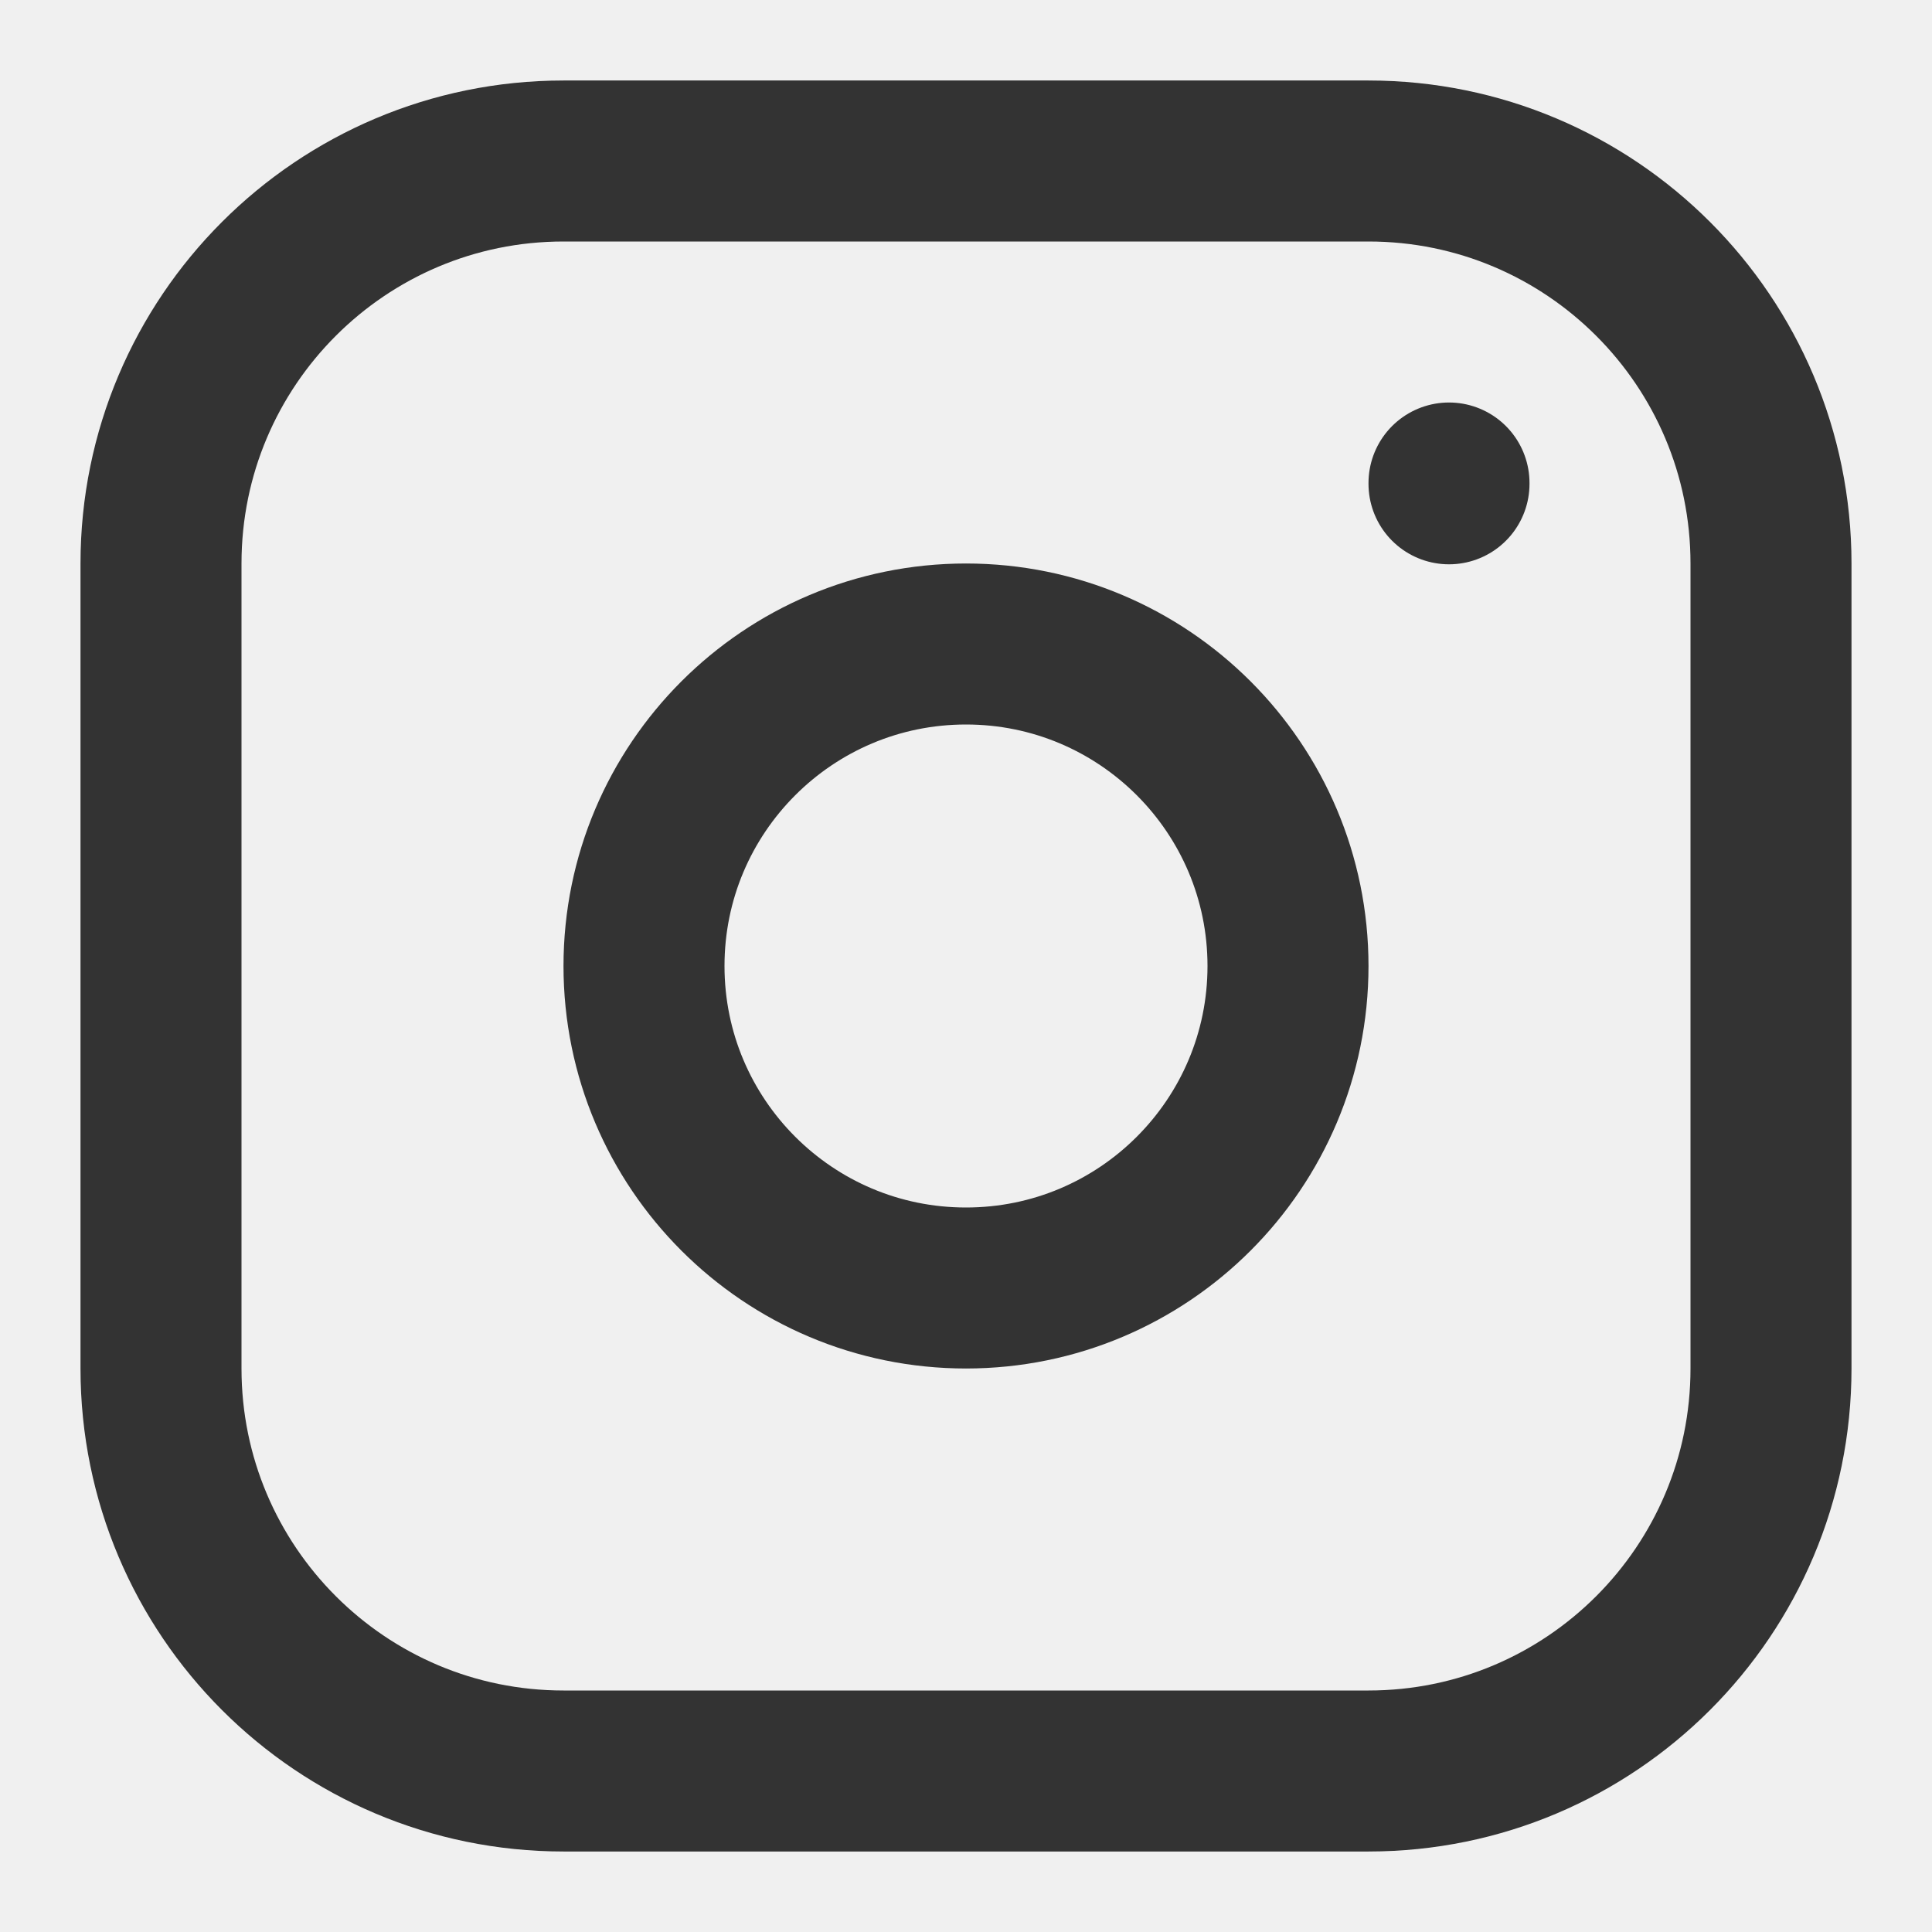
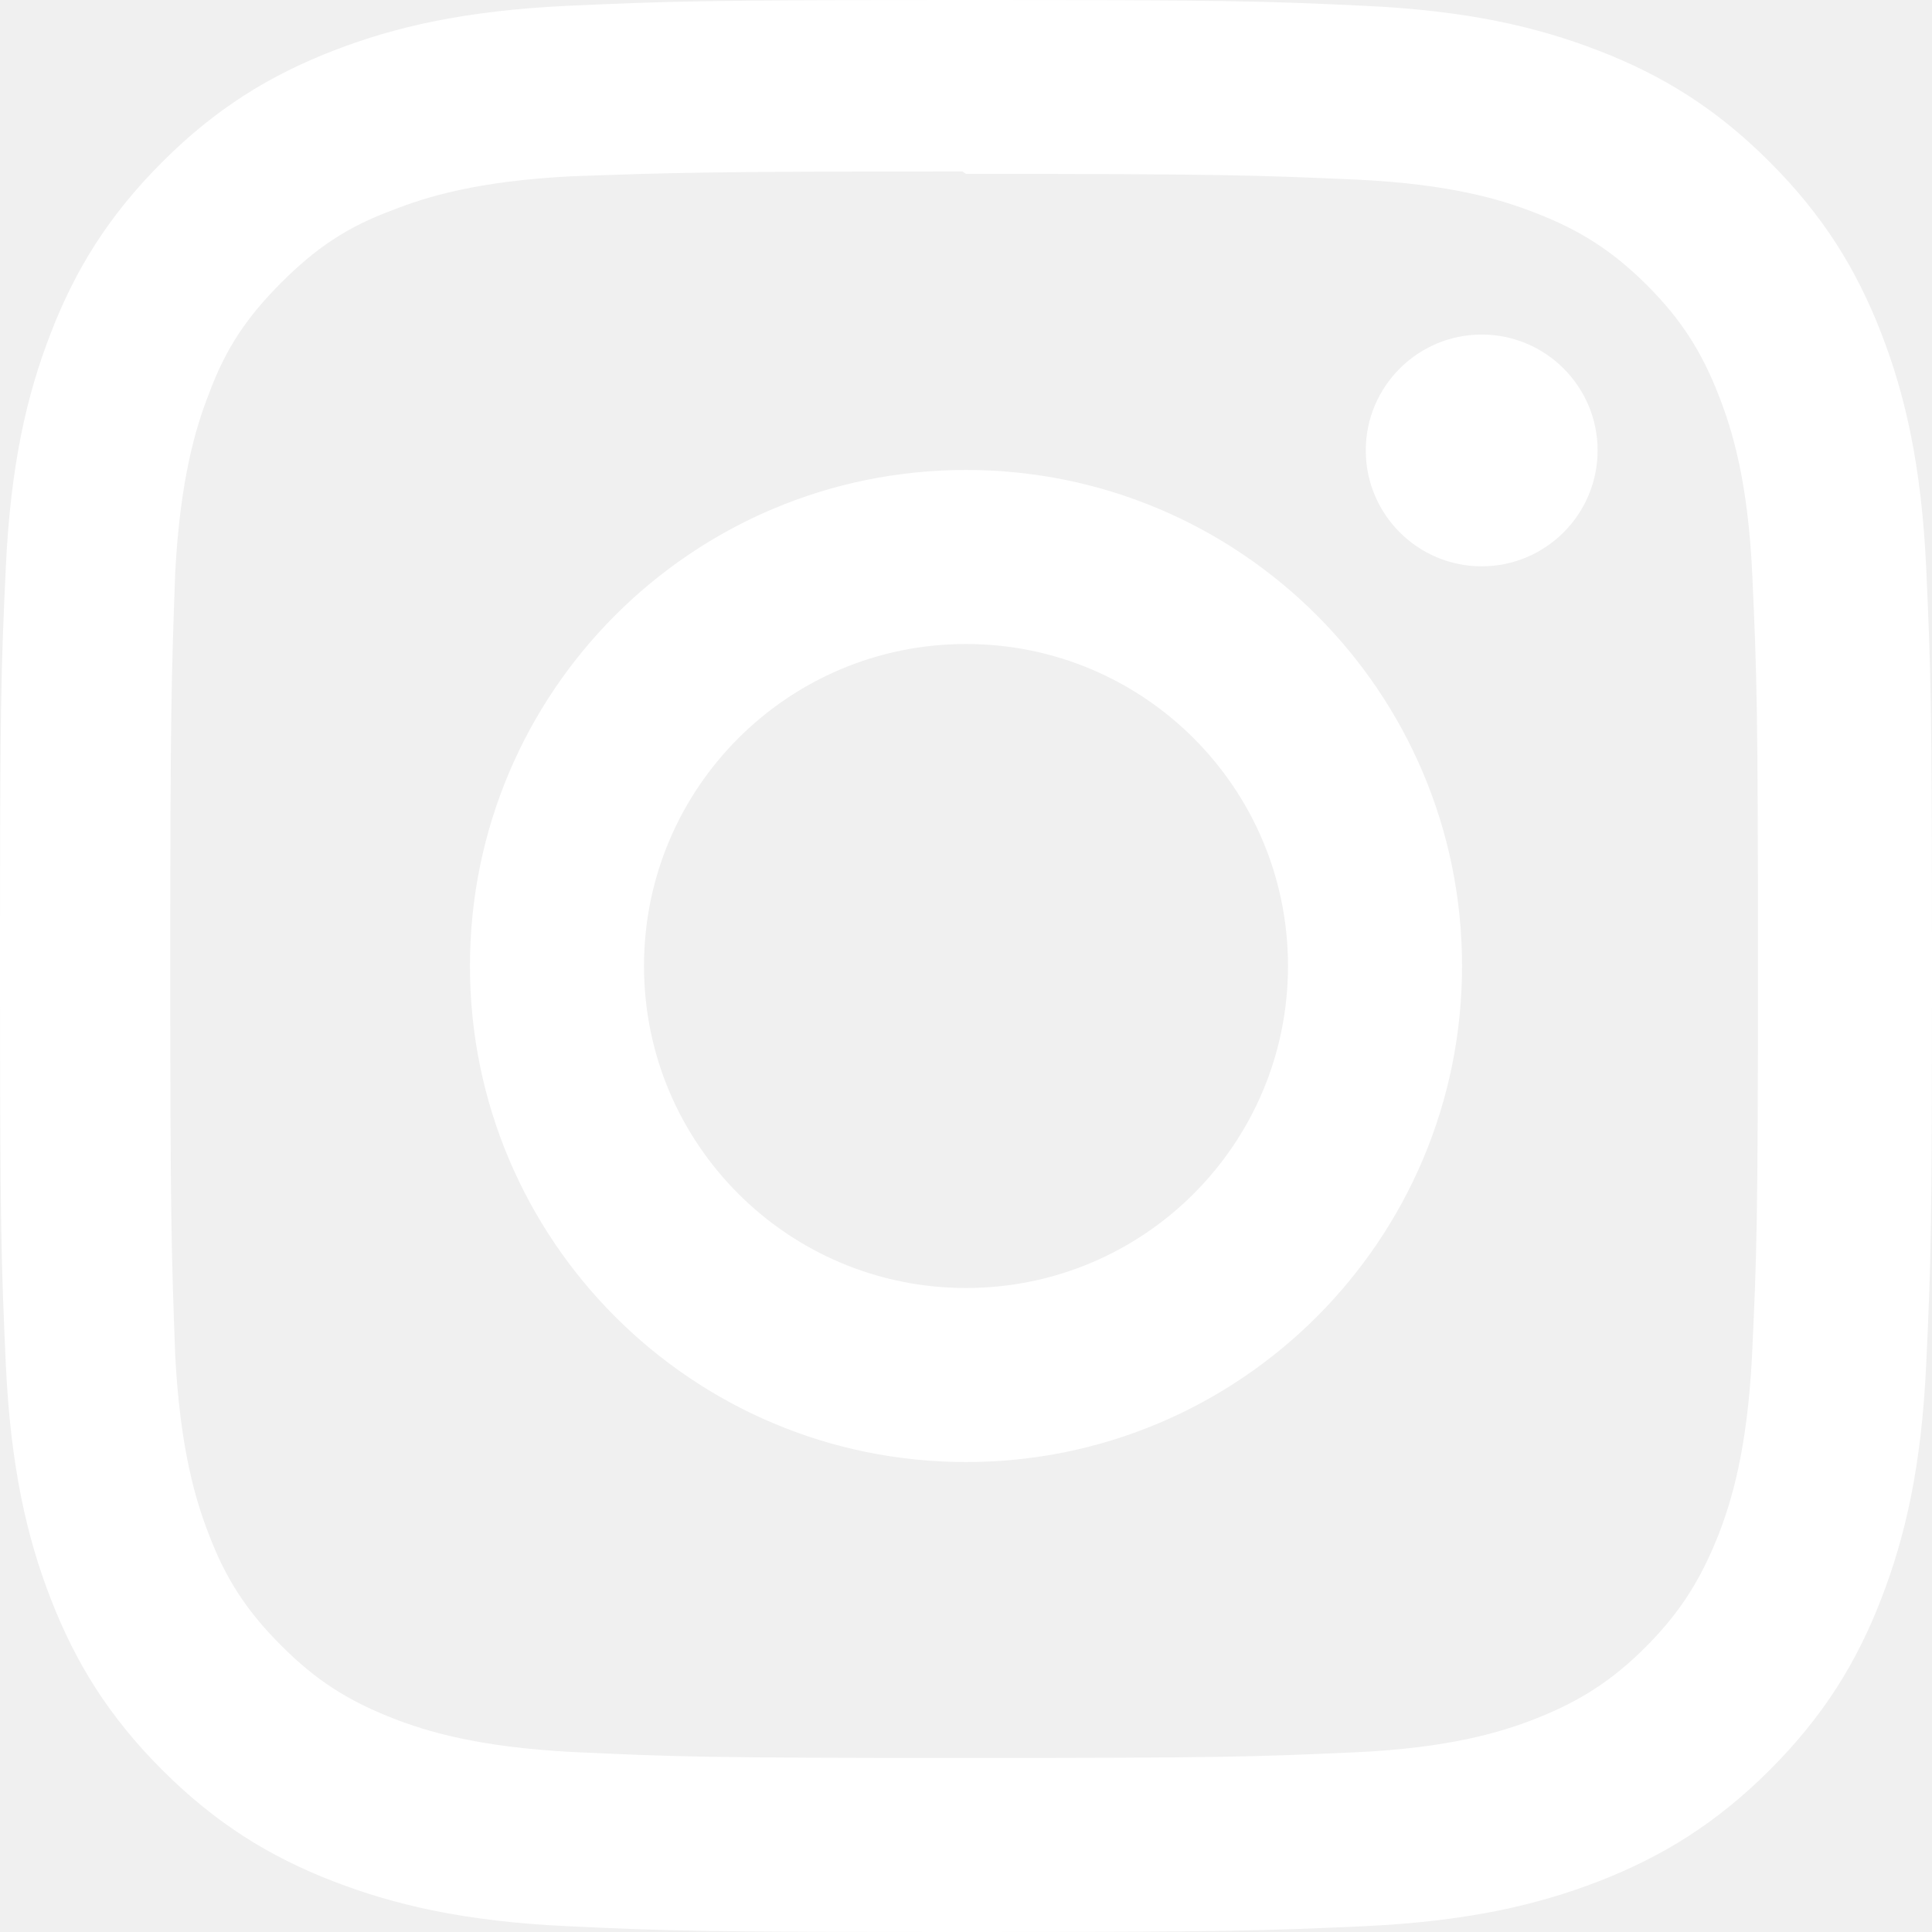
- <svg xmlns="http://www.w3.org/2000/svg" width="24" height="24" viewBox="0 0 24 24" fill="none">
-   <rect x="2" y="2" width="20" height="20" rx="5" stroke="#333333" stroke-width="2" stroke-linecap="round" stroke-linejoin="round" />
-   <circle cx="12" cy="12" r="4" stroke="#333333" stroke-width="2" stroke-linecap="round" stroke-linejoin="round" />
-   <path d="M18 6L18 6.01" stroke="#333333" stroke-width="2" stroke-linecap="round" stroke-linejoin="round" />
+ <svg xmlns="http://www.w3.org/2000/svg" width="24" height="24" viewBox="0 0 24 24" fill="#FFFFFF">
+   <path d="M12 0C8.74 0 8.333 0.015 7.053 0.072C5.775 0.132 4.905 0.333 4.14 0.63C3.351 0.936 2.681 1.347 2.014 2.014C1.347 2.681 0.935 3.35 0.63 4.14C0.333 4.905 0.131 5.775 0.072 7.053C0.012 8.333 0 8.74 0 12C0 15.26 0.015 15.667 0.072 16.947C0.132 18.224 0.333 19.095 0.63 19.86C0.936 20.648 1.347 21.319 2.014 21.986C2.681 22.652 3.35 23.065 4.14 23.37C4.906 23.666 5.776 23.869 7.053 23.928C8.333 23.988 8.74 24 12 24C15.26 24 15.667 23.985 16.947 23.928C18.224 23.868 19.095 23.666 19.86 23.37C20.648 23.064 21.319 22.652 21.986 21.986C22.652 21.319 23.065 20.651 23.37 19.86C23.666 19.095 23.869 18.224 23.928 16.947C23.988 15.667 24 15.26 24 12C24 8.74 23.985 8.333 23.928 7.053C23.868 5.776 23.666 4.904 23.37 4.14C23.064 3.351 22.652 2.681 21.986 2.014C21.319 1.347 20.651 0.935 19.86 0.63C19.095 0.333 18.224 0.131 16.947 0.072C15.667 0.012 15.26 0 12 0ZM12 2.16C15.203 2.16 15.585 2.176 16.85 2.231C18.02 2.286 18.655 2.48 19.077 2.646C19.639 2.863 20.037 3.123 20.459 3.542C20.878 3.962 21.138 4.361 21.355 4.923C21.519 5.345 21.715 5.98 21.768 7.15C21.825 8.416 21.838 8.796 21.838 12C21.838 15.204 21.823 15.585 21.764 16.85C21.703 18.02 21.508 18.655 21.343 19.077C21.119 19.639 20.864 20.037 20.444 20.459C20.025 20.878 19.62 21.138 19.064 21.355C18.644 21.519 17.999 21.715 16.829 21.768C15.555 21.825 15.18 21.838 11.97 21.838C8.759 21.838 8.384 21.823 7.111 21.764C5.94 21.703 5.295 21.508 4.875 21.343C4.306 21.119 3.915 20.864 3.496 20.444C3.075 20.025 2.806 19.62 2.596 19.064C2.431 18.644 2.237 17.999 2.176 16.829C2.131 15.569 2.115 15.18 2.115 11.985C2.115 8.789 2.131 8.399 2.176 7.124C2.237 5.954 2.431 5.31 2.596 4.89C2.806 4.32 3.075 3.93 3.496 3.509C3.915 3.09 4.306 2.82 4.875 2.611C5.295 2.445 5.926 2.25 7.096 2.19C8.371 2.145 8.746 2.13 11.955 2.13L12 2.16V2.16ZM12 5.838C8.595 5.838 5.838 8.598 5.838 12C5.838 15.405 8.598 18.162 12 18.162C15.405 18.162 18.162 15.402 18.162 12C18.162 8.595 15.402 5.838 12 5.838ZM12 16C9.79 16 8 14.21 8 12C8 9.79 9.79 8 12 8C14.21 8 16 9.79 16 12C16 14.21 14.21 16 12 16ZM19.846 5.595C19.846 6.39 19.2 7.035 18.406 7.035C17.611 7.035 16.966 6.389 16.966 5.595C16.966 4.801 17.612 4.156 18.406 4.156C19.199 4.155 19.846 4.801 19.846 5.595Z" fill="white" />
</svg>
